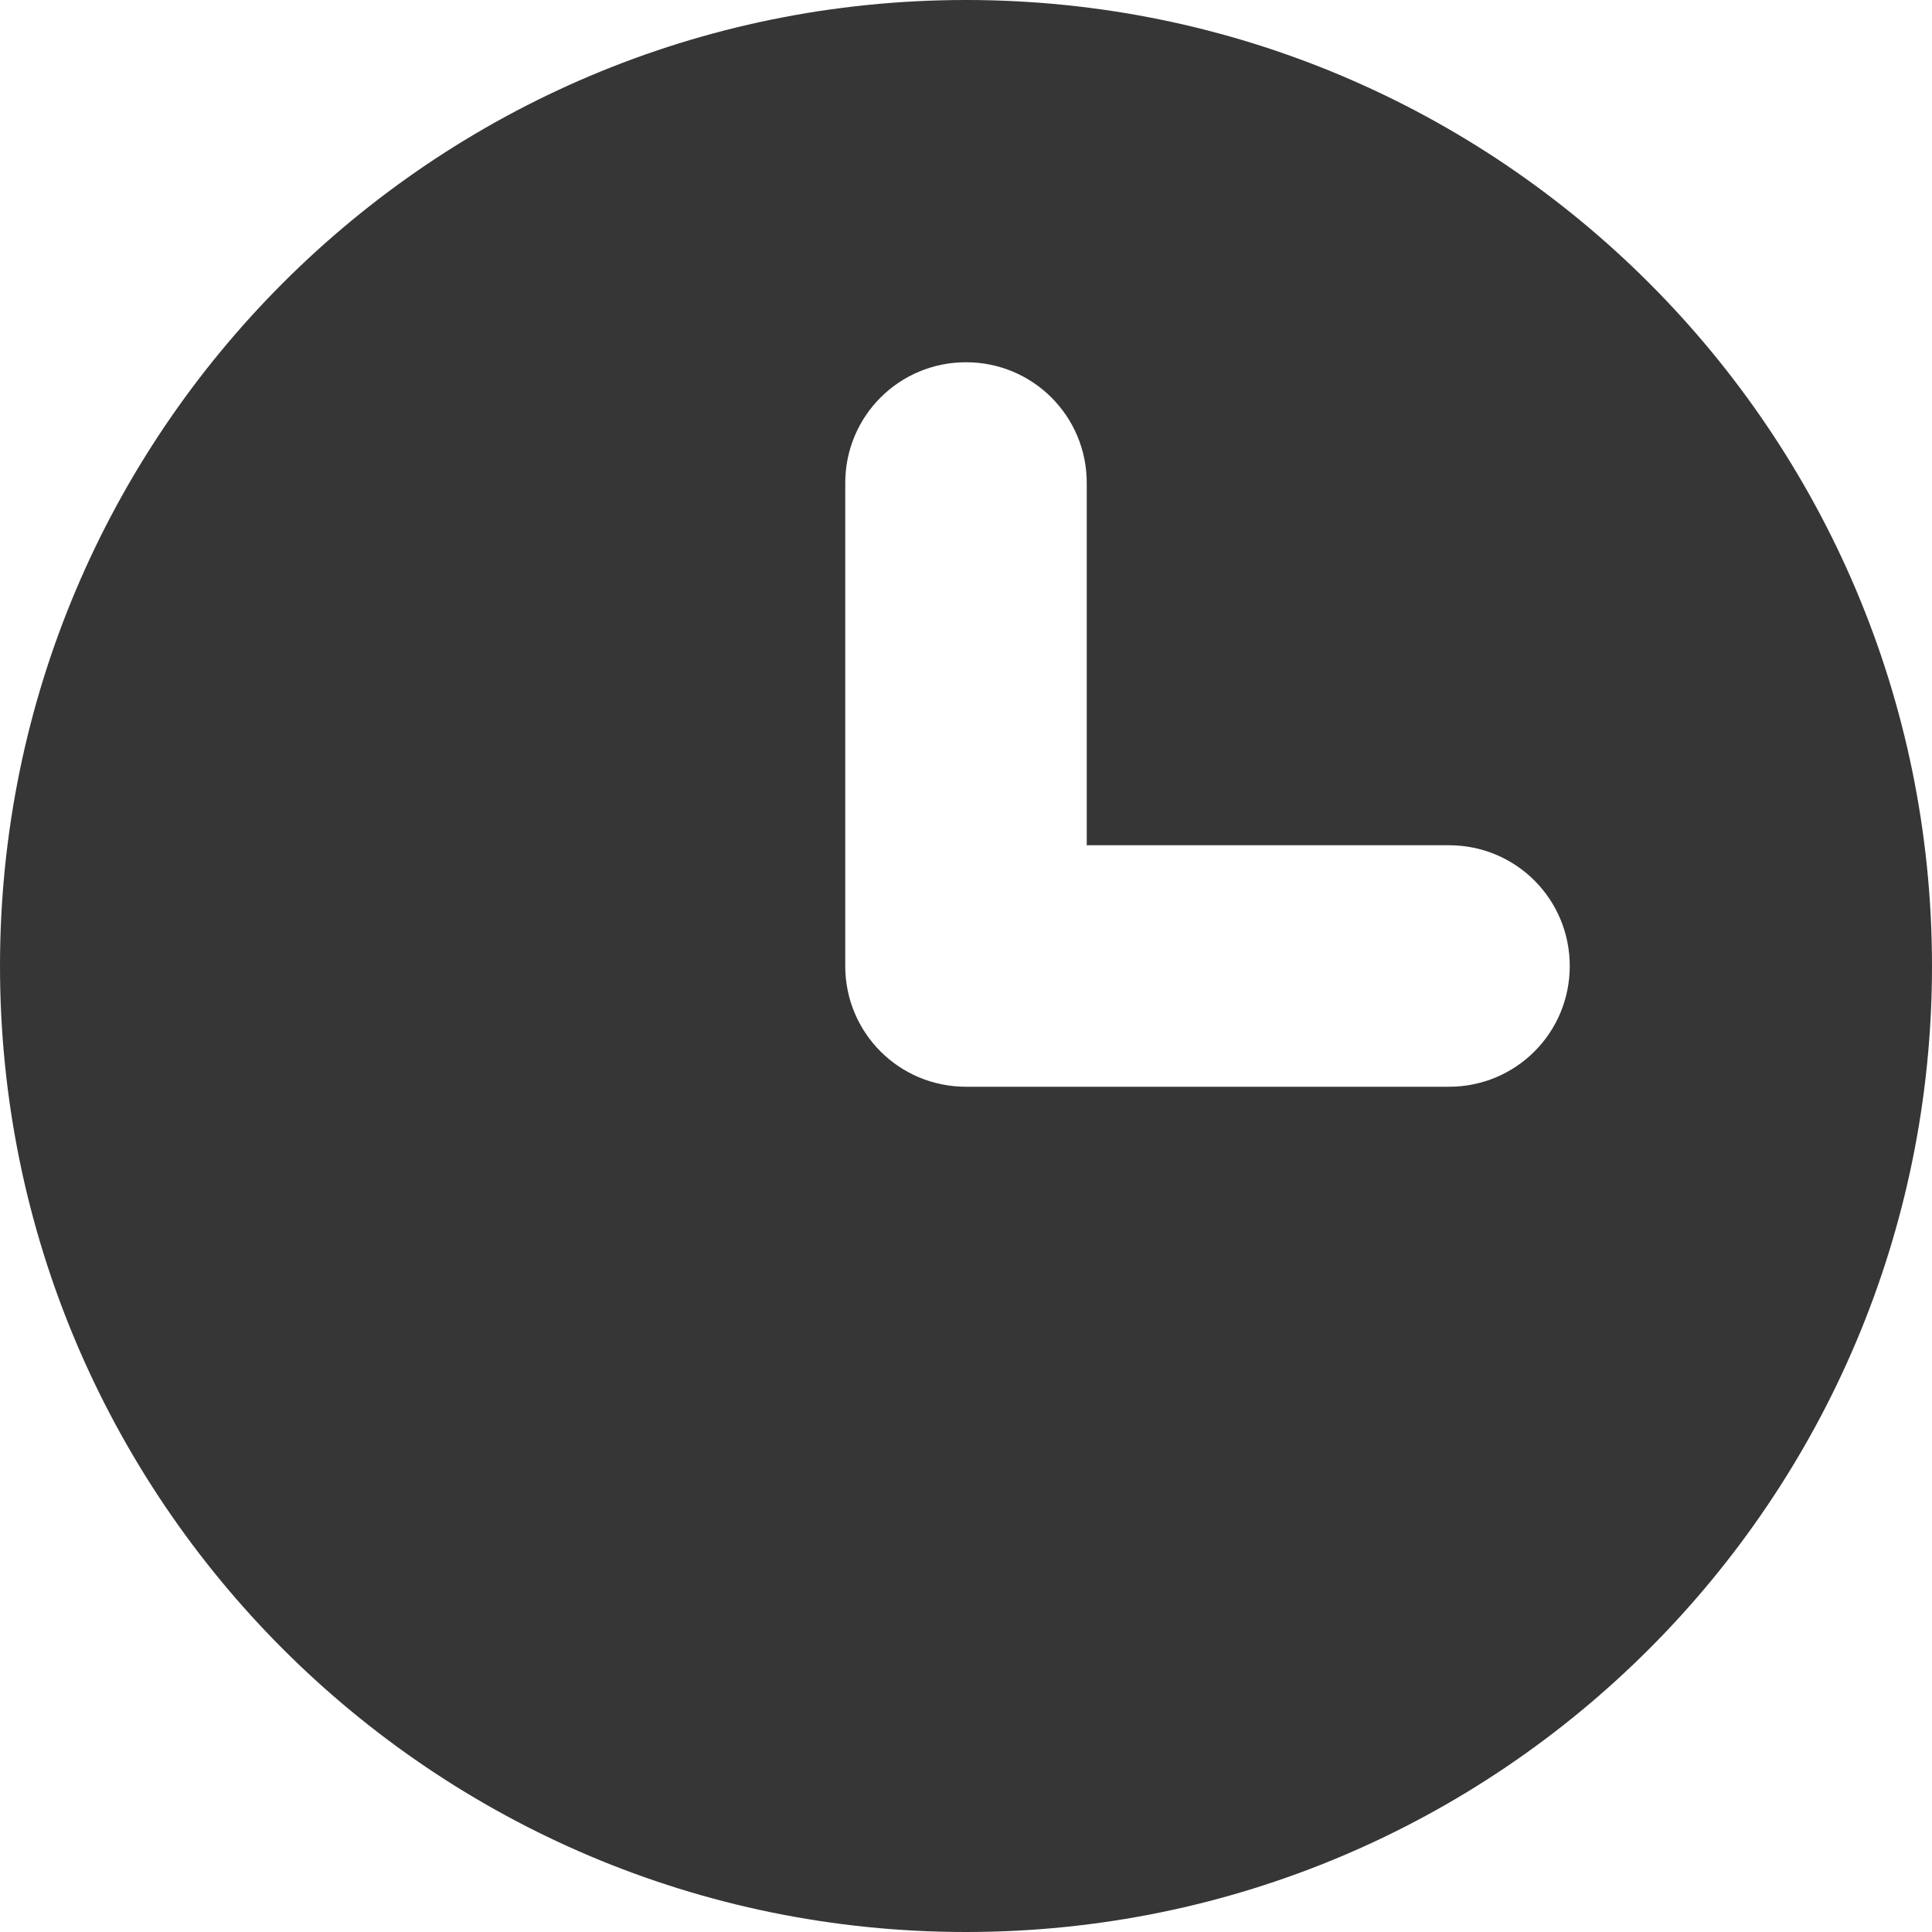
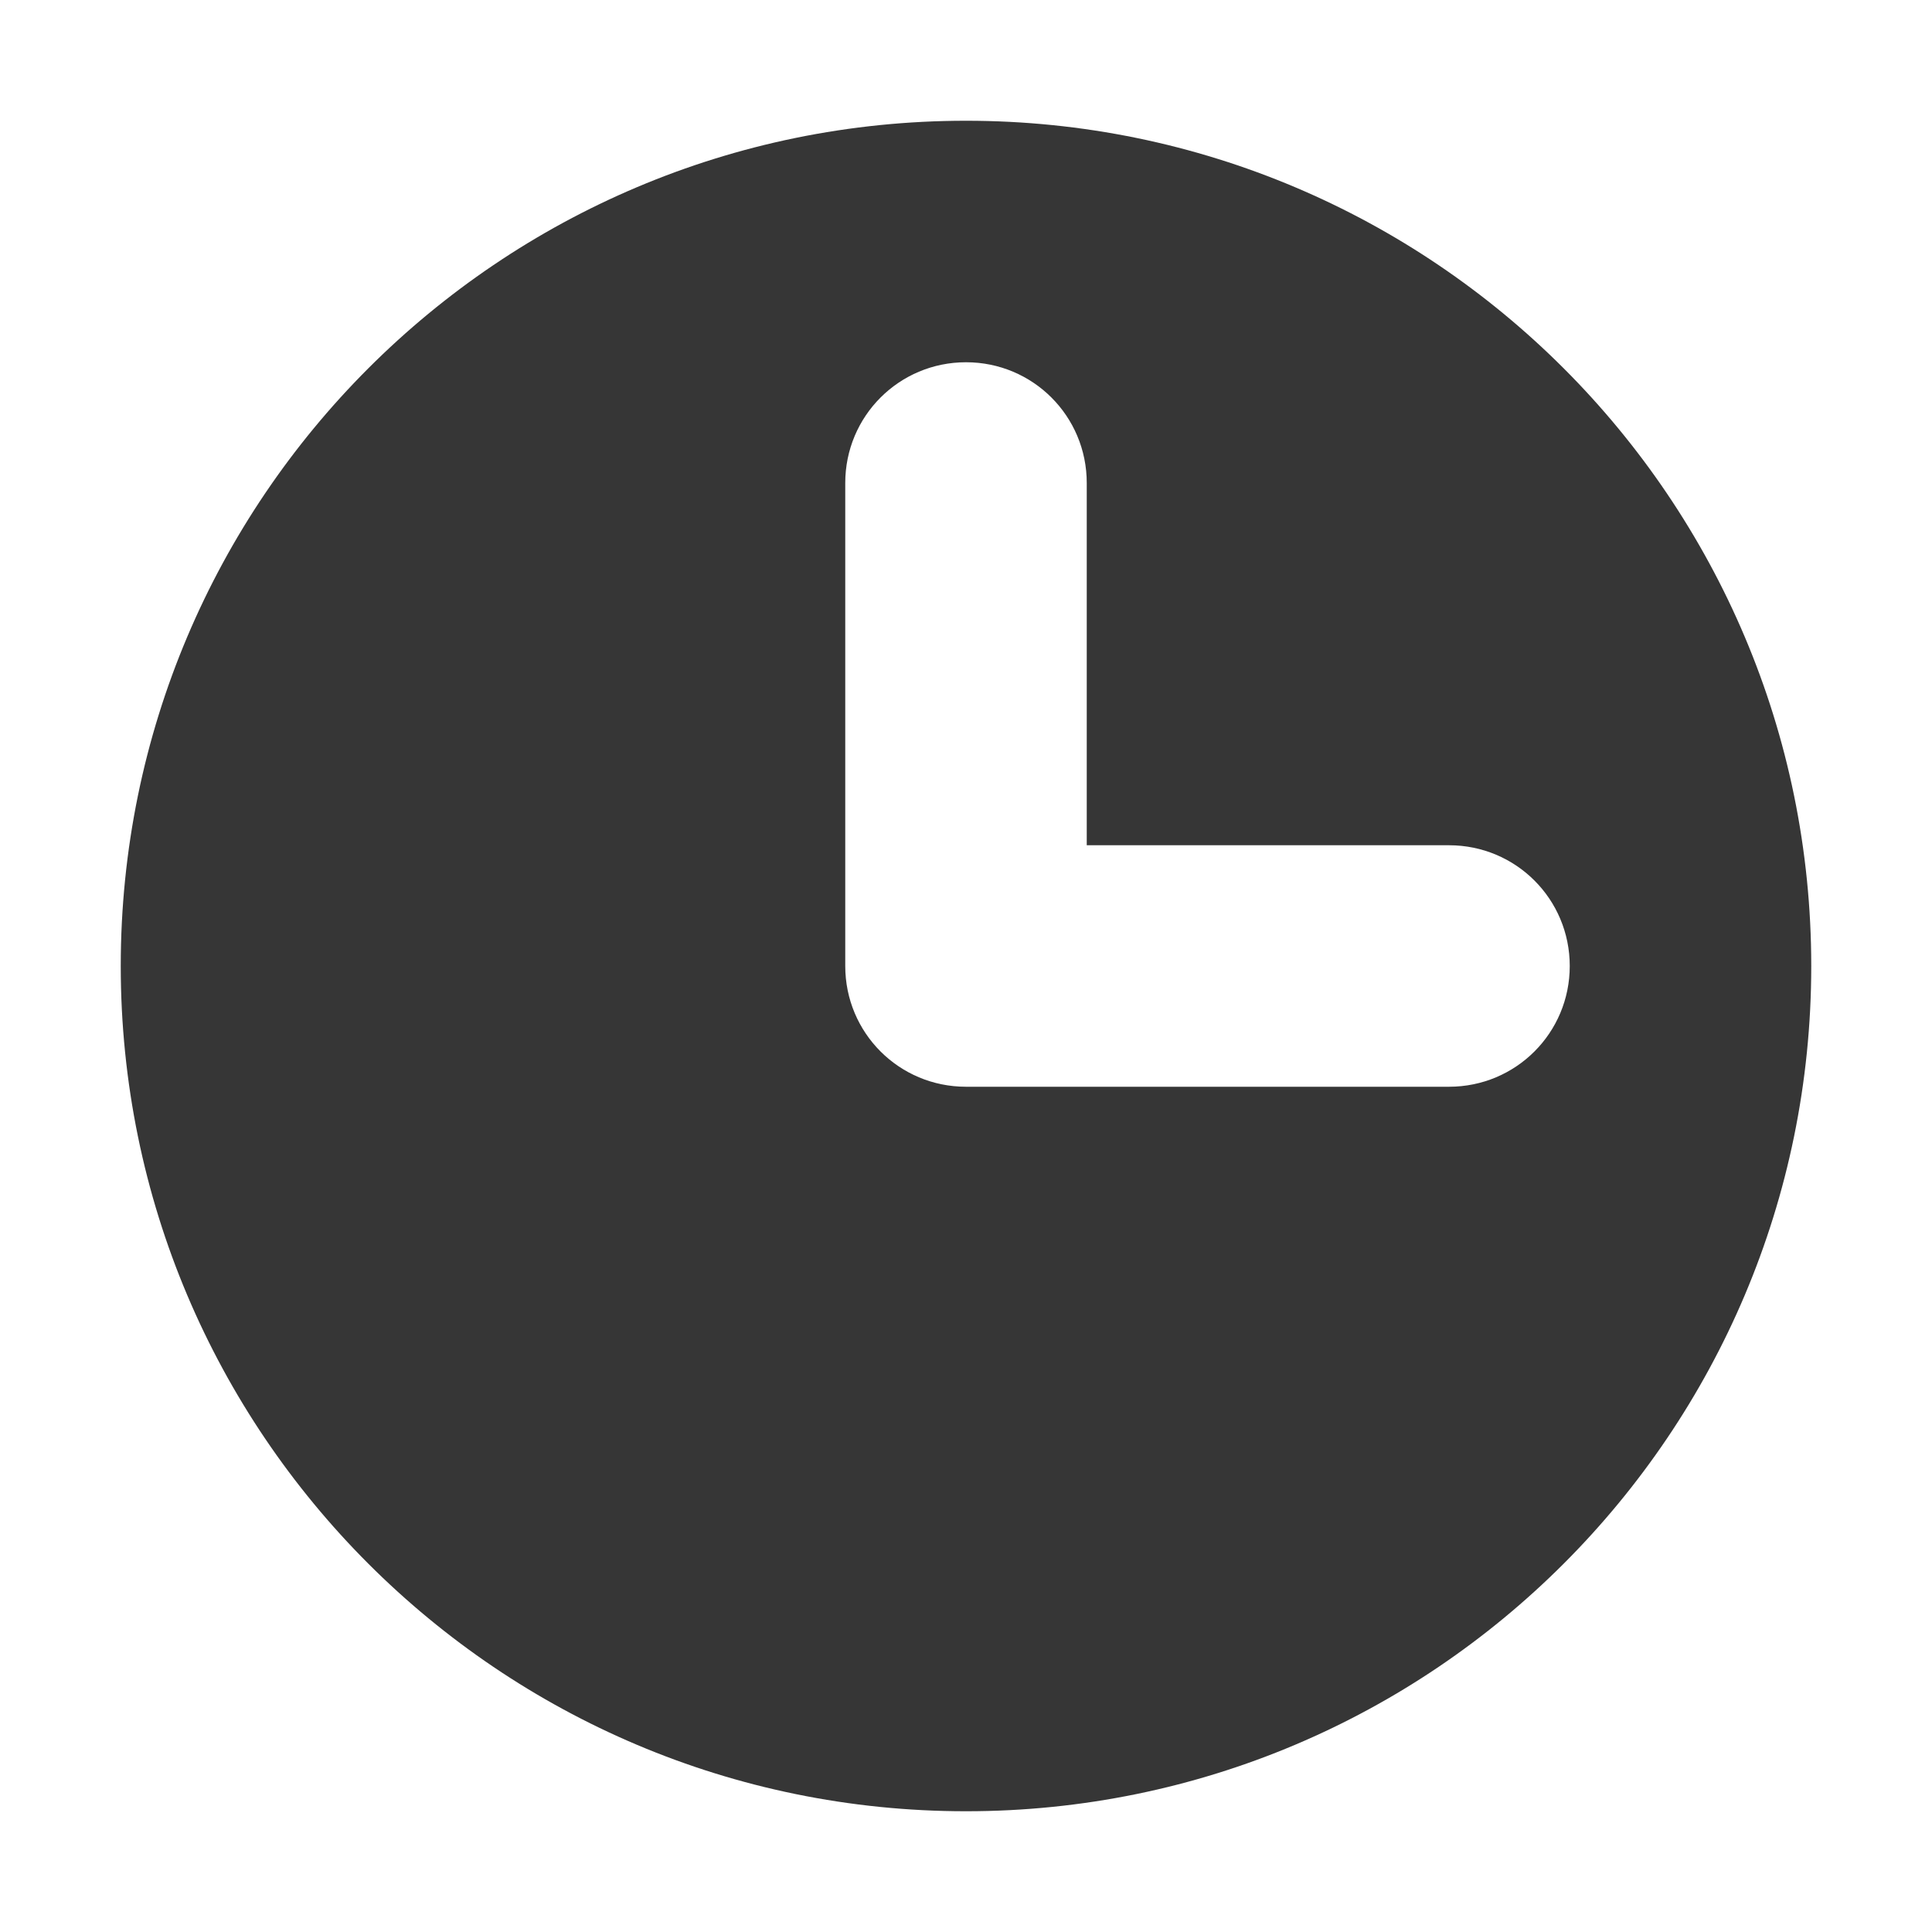
<svg xmlns="http://www.w3.org/2000/svg" width="16" height="16" viewBox="0 0 16 16" version="1.1" id="svg371" xml:space="preserve">
  <defs id="defs368" />
-   <path id="path3931" style="fill:#363636;fill-opacity:1;stroke-width:1.6;stroke-linecap:round;stroke-linejoin:round" d="M 8,0 C 3.582,0 0,3.582 0,8 c 0,4.418 3.582,8 8,8 4.418,0 8,-3.582 8,-8 C 16,3.582 12.418,0 8,0 Z m 0,3 c 0.554,0 1,0.446 1,1 v 3 h 3 c 0.554,0 1,0.446 1,1 0,0.554 -0.446,1 -1,1 H 8 C 7.446,9 7,8.554 7,8 V 4 C 7,3.446 7.446,3 8,3 Z" />
+   <path id="path3931" style="fill:#363636;fill-opacity:1;stroke-width:1.4;stroke-linecap:round;stroke-linejoin:round" d="M 8 1 C 4.134 1 1 4.134 1 8 C 1 11.866 4.134 15 8 15 C 11.866 15 15 11.866 15 8 C 15 4.134 11.866 1 8 1 z M 8 3 C 8.554 3 9 3.446 9 4 L 9 7 L 12 7 C 12.554 7 13 7.446 13 8 C 13 8.554 12.554 9 12 9 L 8 9 C 7.446 9 7 8.554 7 8 L 7 4 C 7 3.446 7.446 3 8 3 z " />
</svg>
